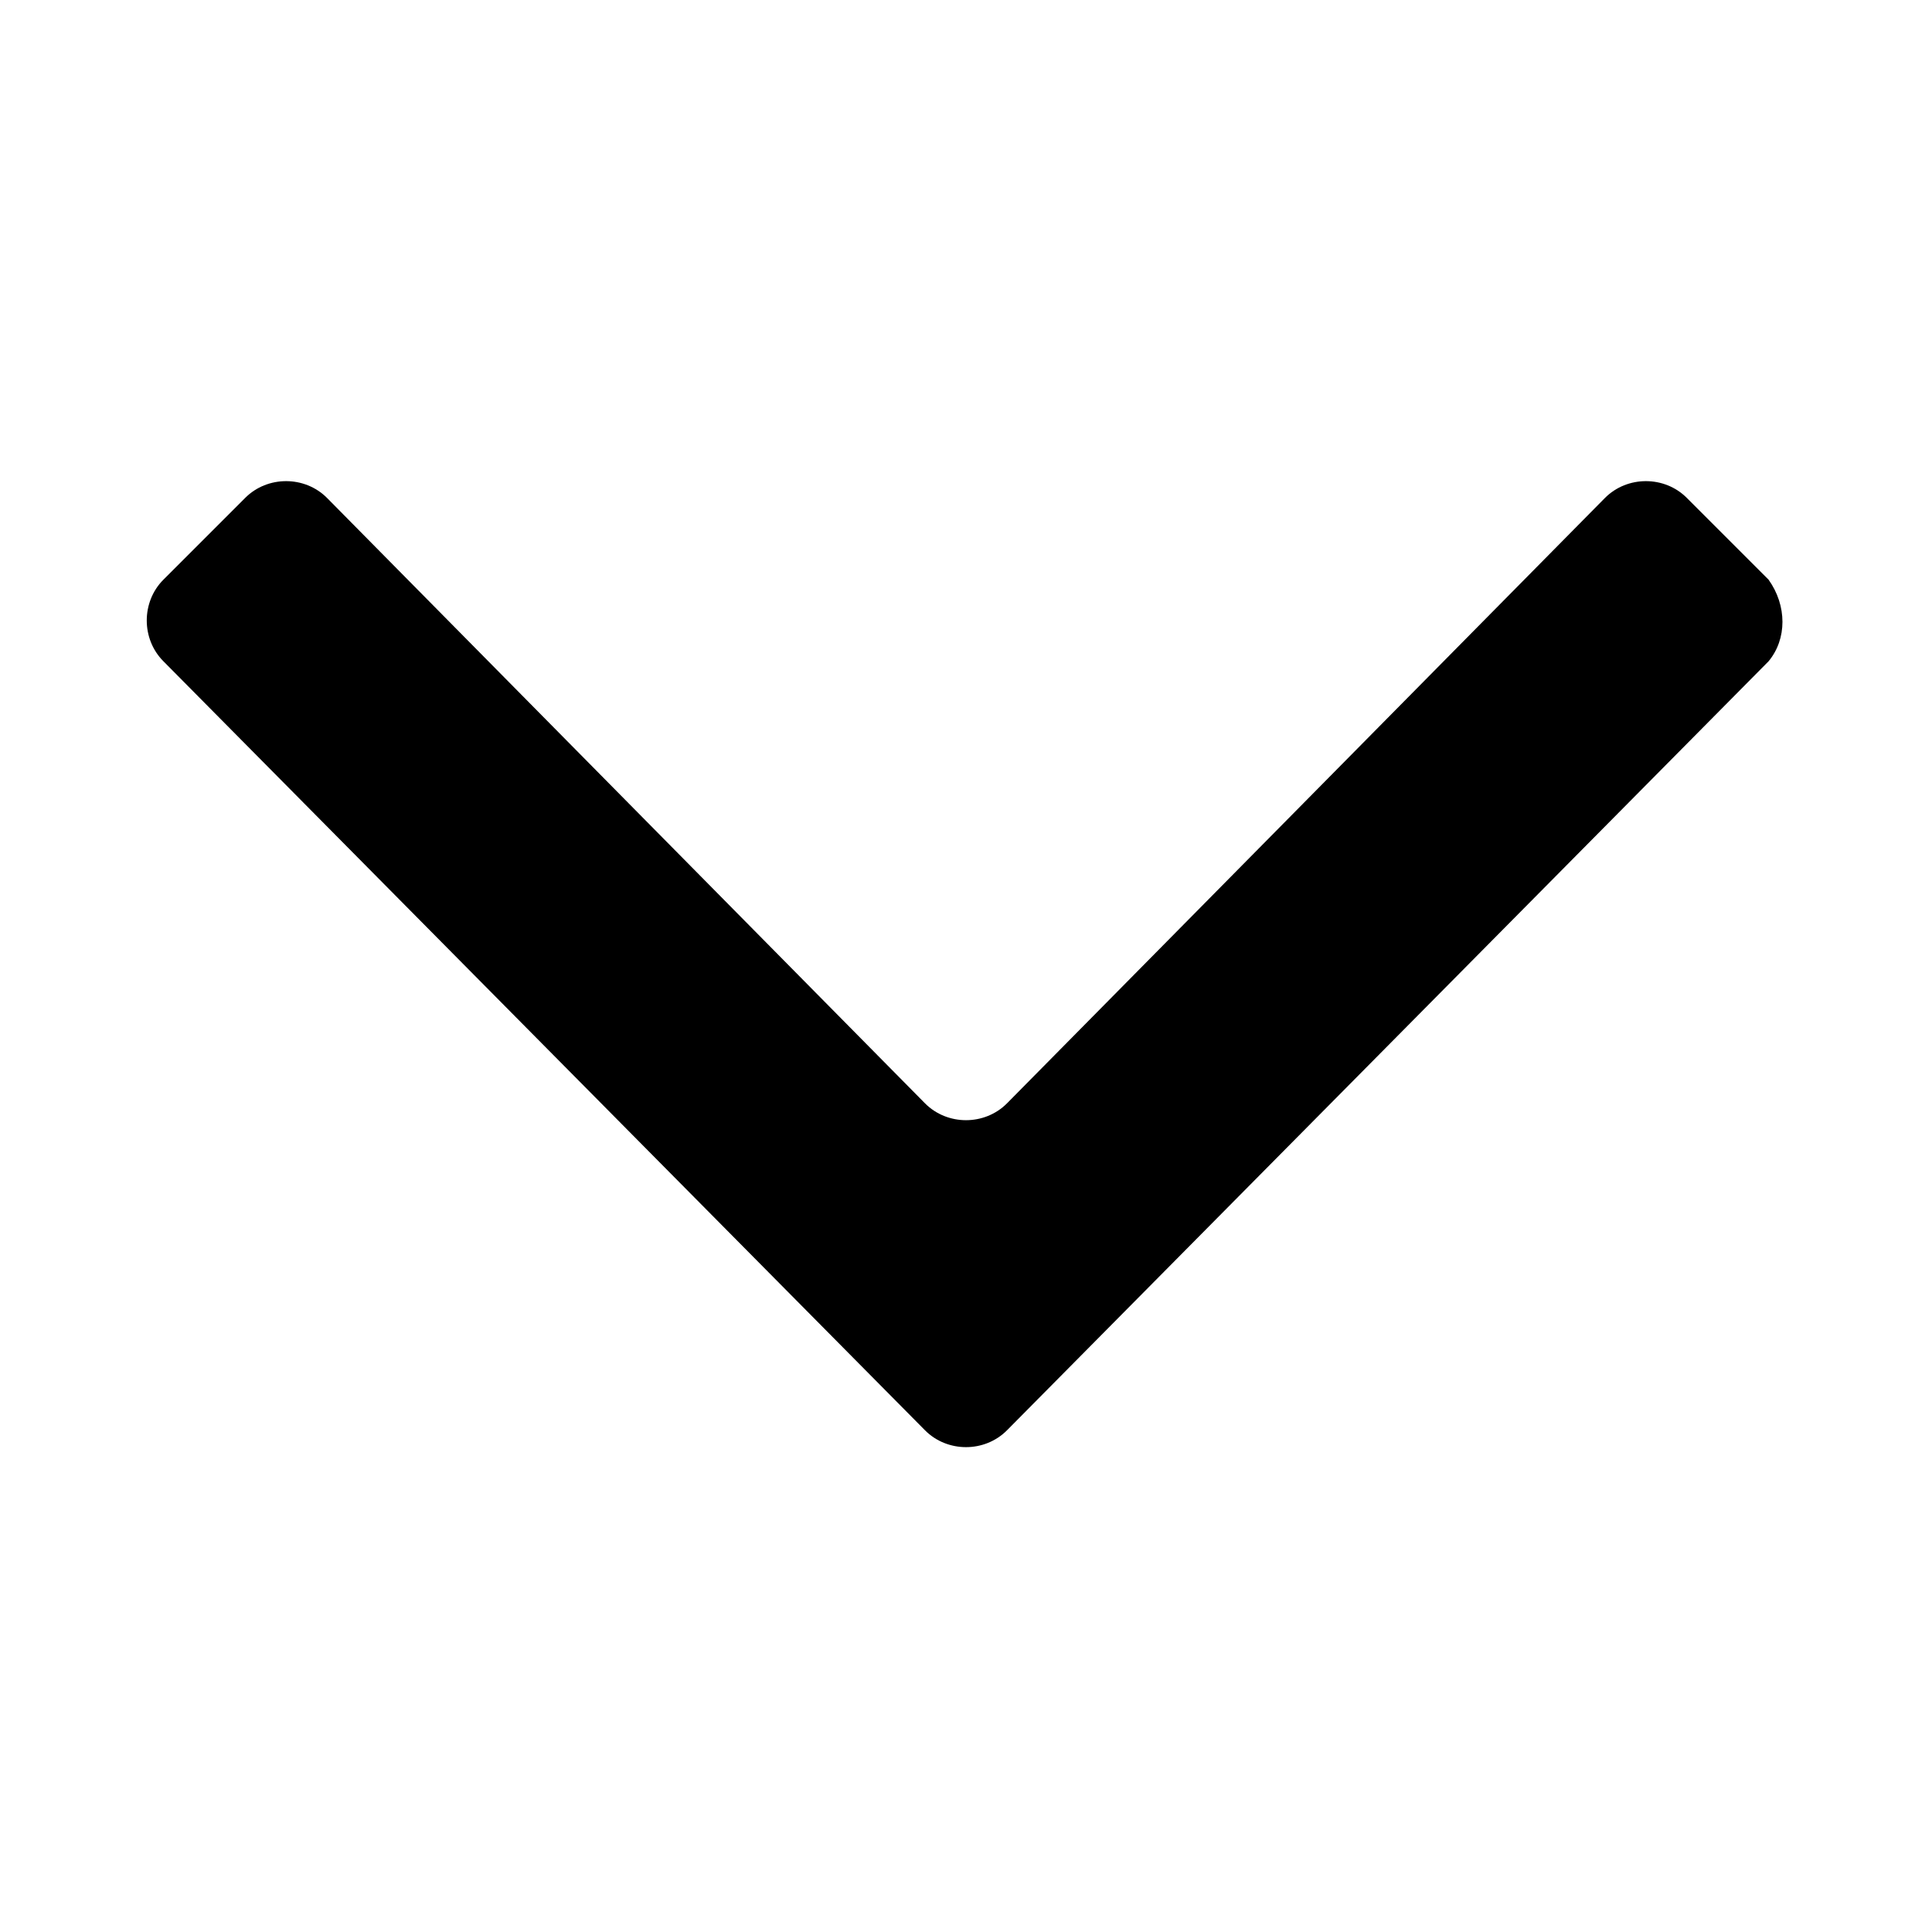
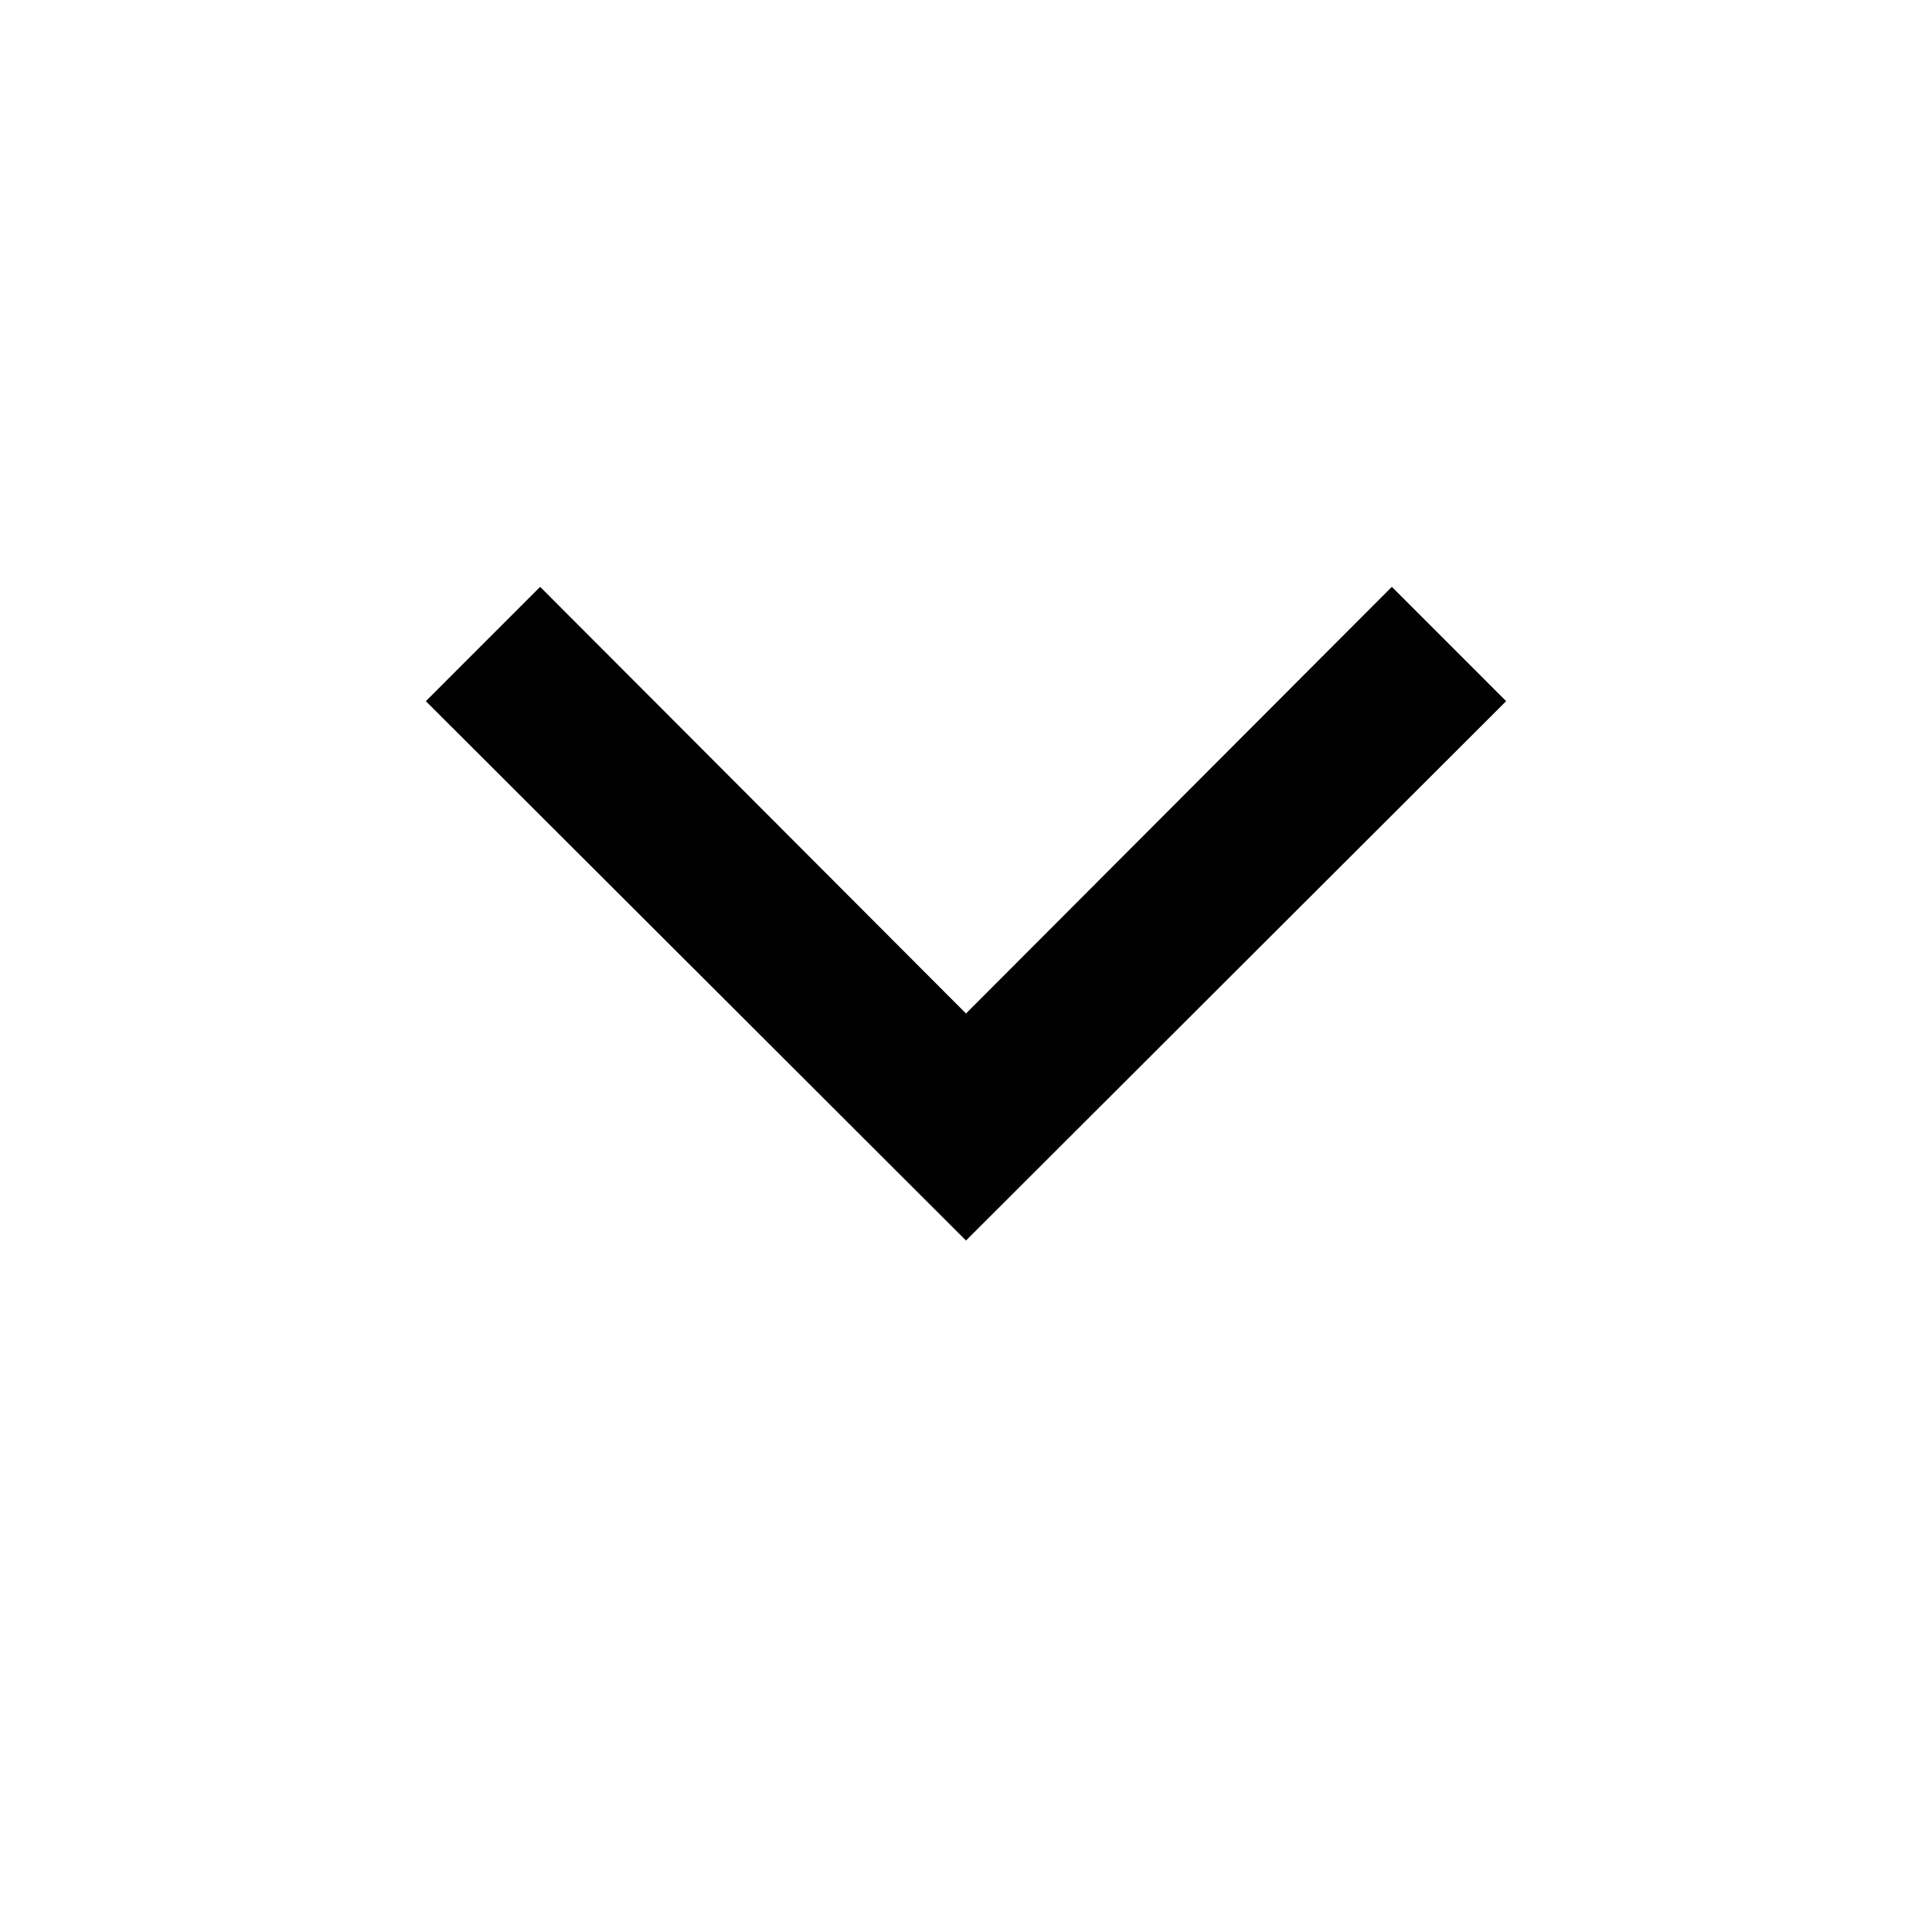
- <svg xmlns="http://www.w3.org/2000/svg" fill="#000000" width="800px" height="800px" viewBox="0 0 52 52" enable-background="new 0 0 52 52" xml:space="preserve">
-   <g>
-     <path d="M47.6,17.8L27.1,38.5c-0.6,0.6-1.6,0.6-2.2,0L4.4,17.8c-0.6-0.6-0.6-1.6,0-2.2l2.2-2.2   c0.6-0.6,1.6-0.6,2.2,0l16.1,16.3c0.6,0.6,1.6,0.6,2.2,0l16.1-16.3c0.6-0.6,1.6-0.6,2.2,0l2.2,2.2C48.1,16.3,48.1,17.2,47.6,17.8z" />
-   </g>
+ <svg xmlns="http://www.w3.org/2000/svg" width="24" height="24" viewBox="0 0 24 24">
+   <path fill="#000000" d="M17.29 7.29L12 12.59 6.71 7.29 5.29 8.71 12 15.41 18.71 8.71z" />
+   <path fill="none" d="M0 0h24v24H0z" />
</svg>
